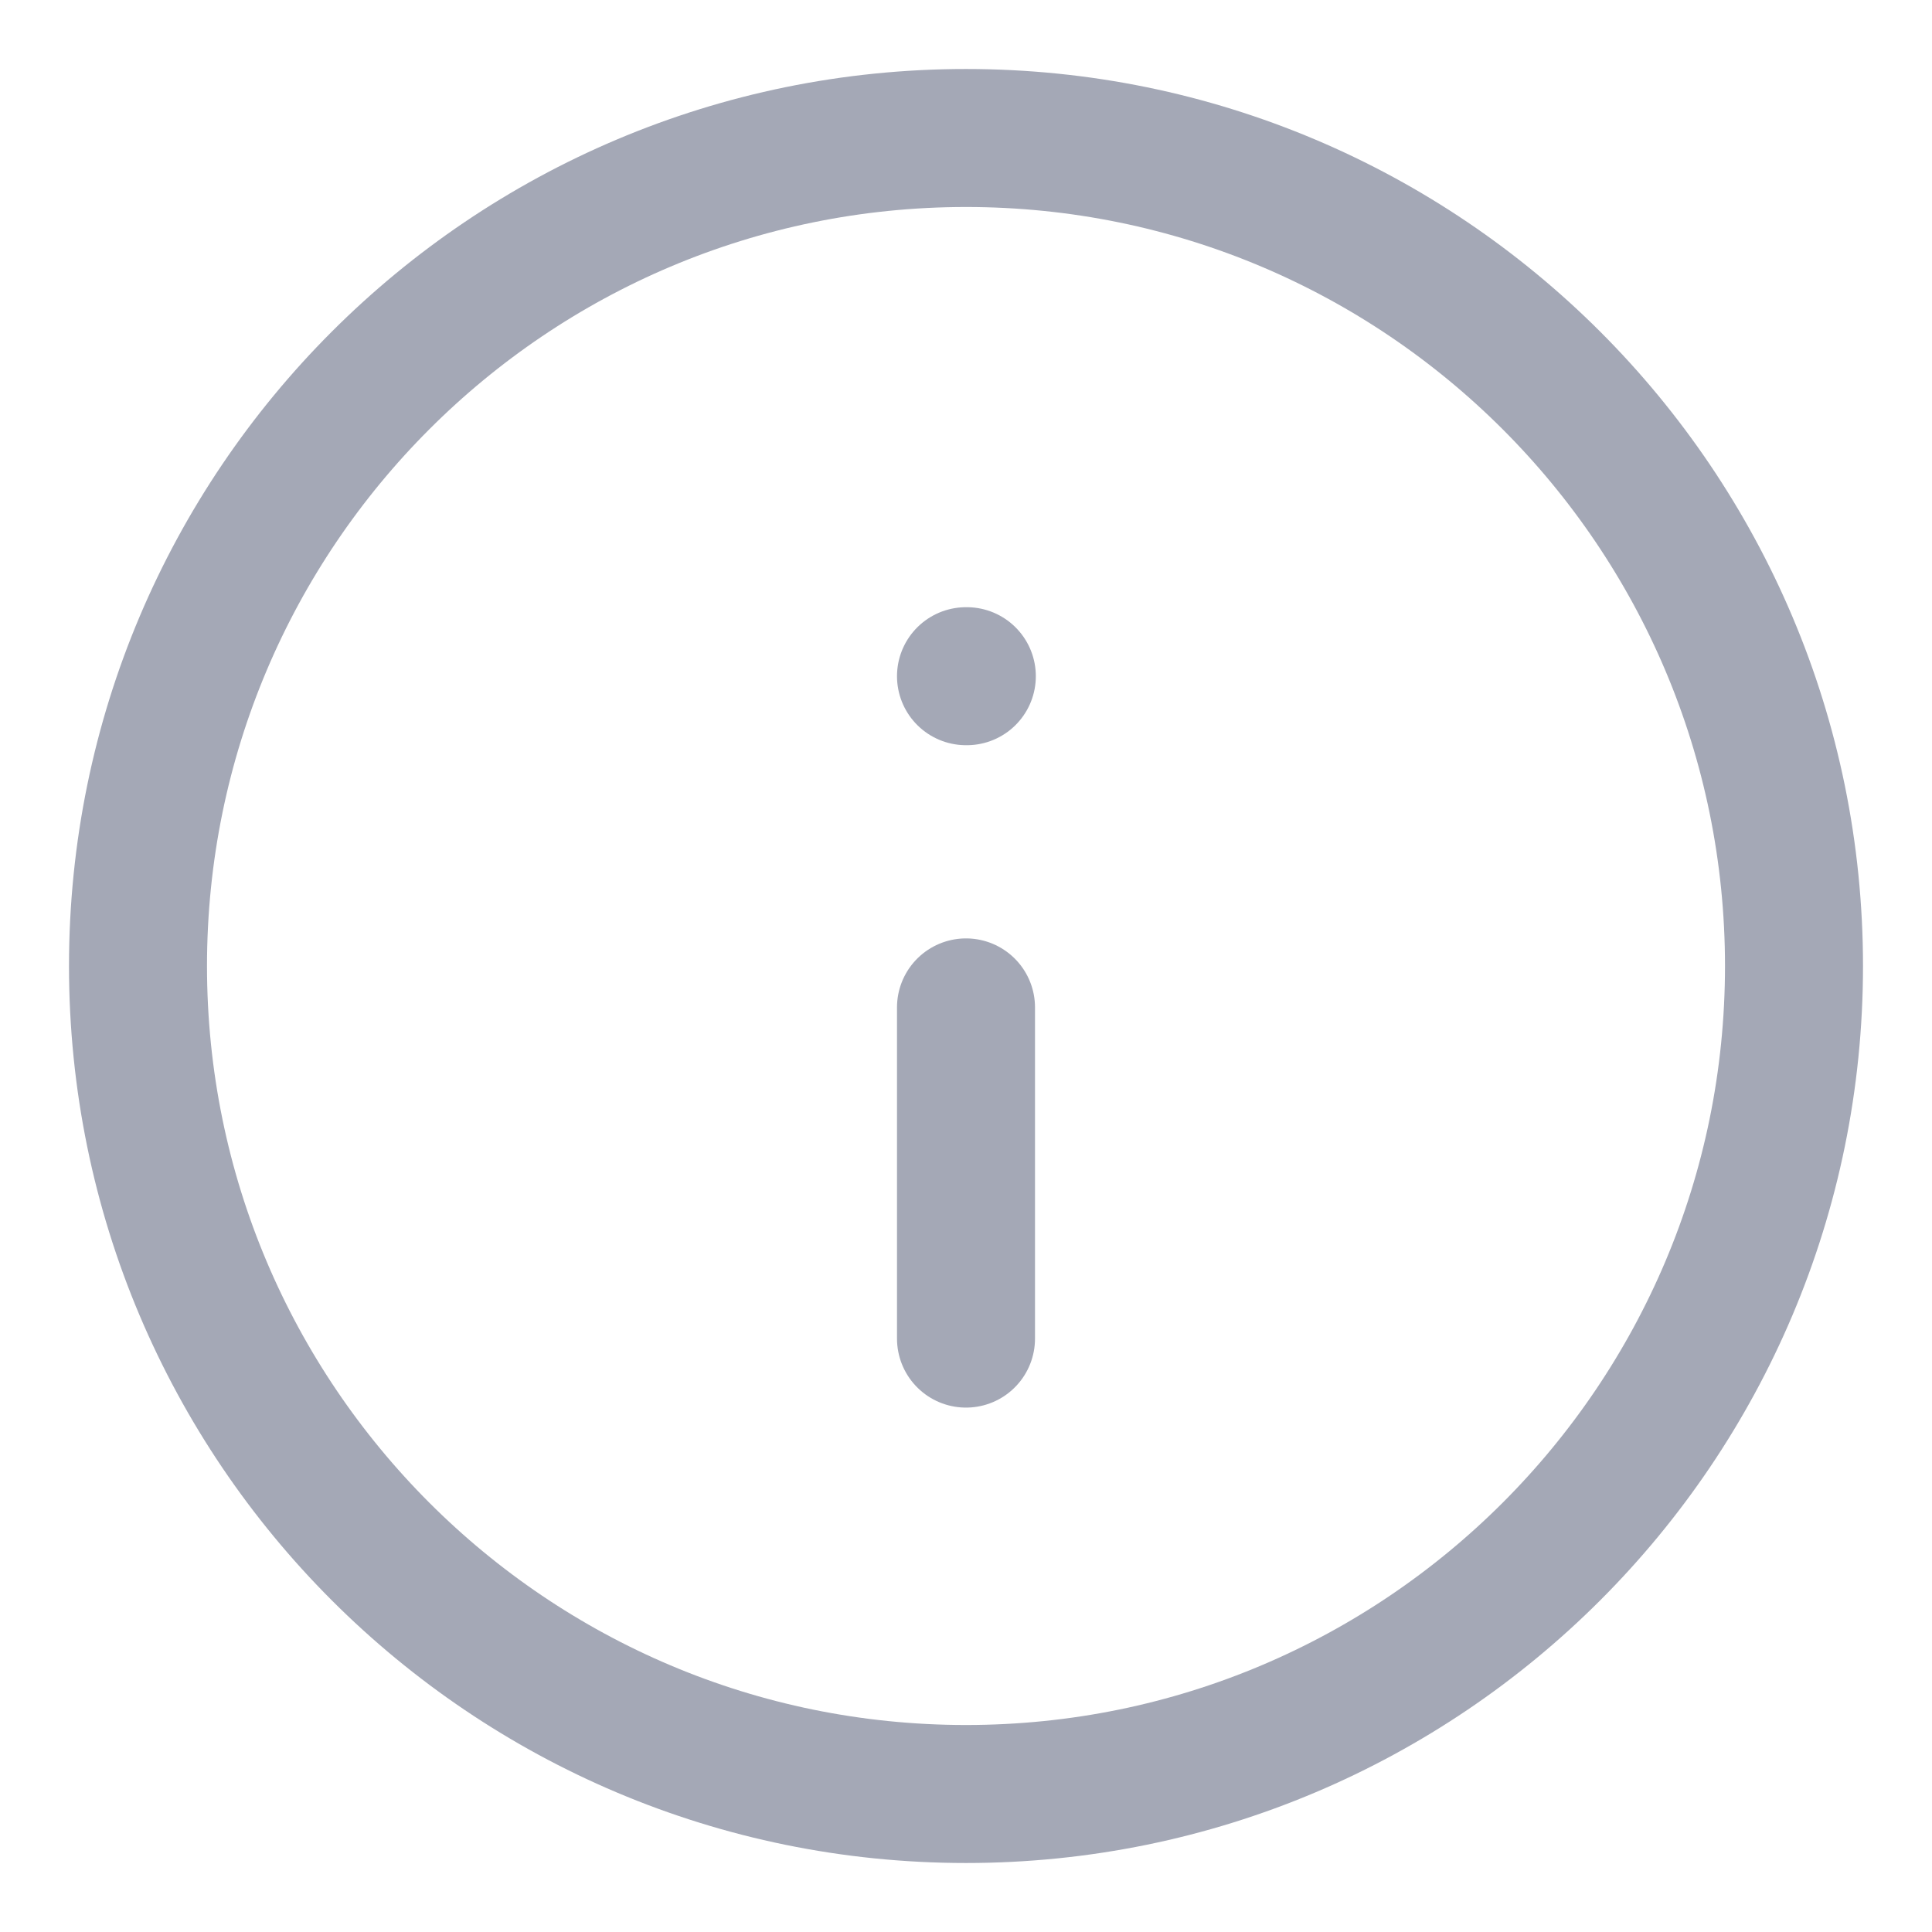
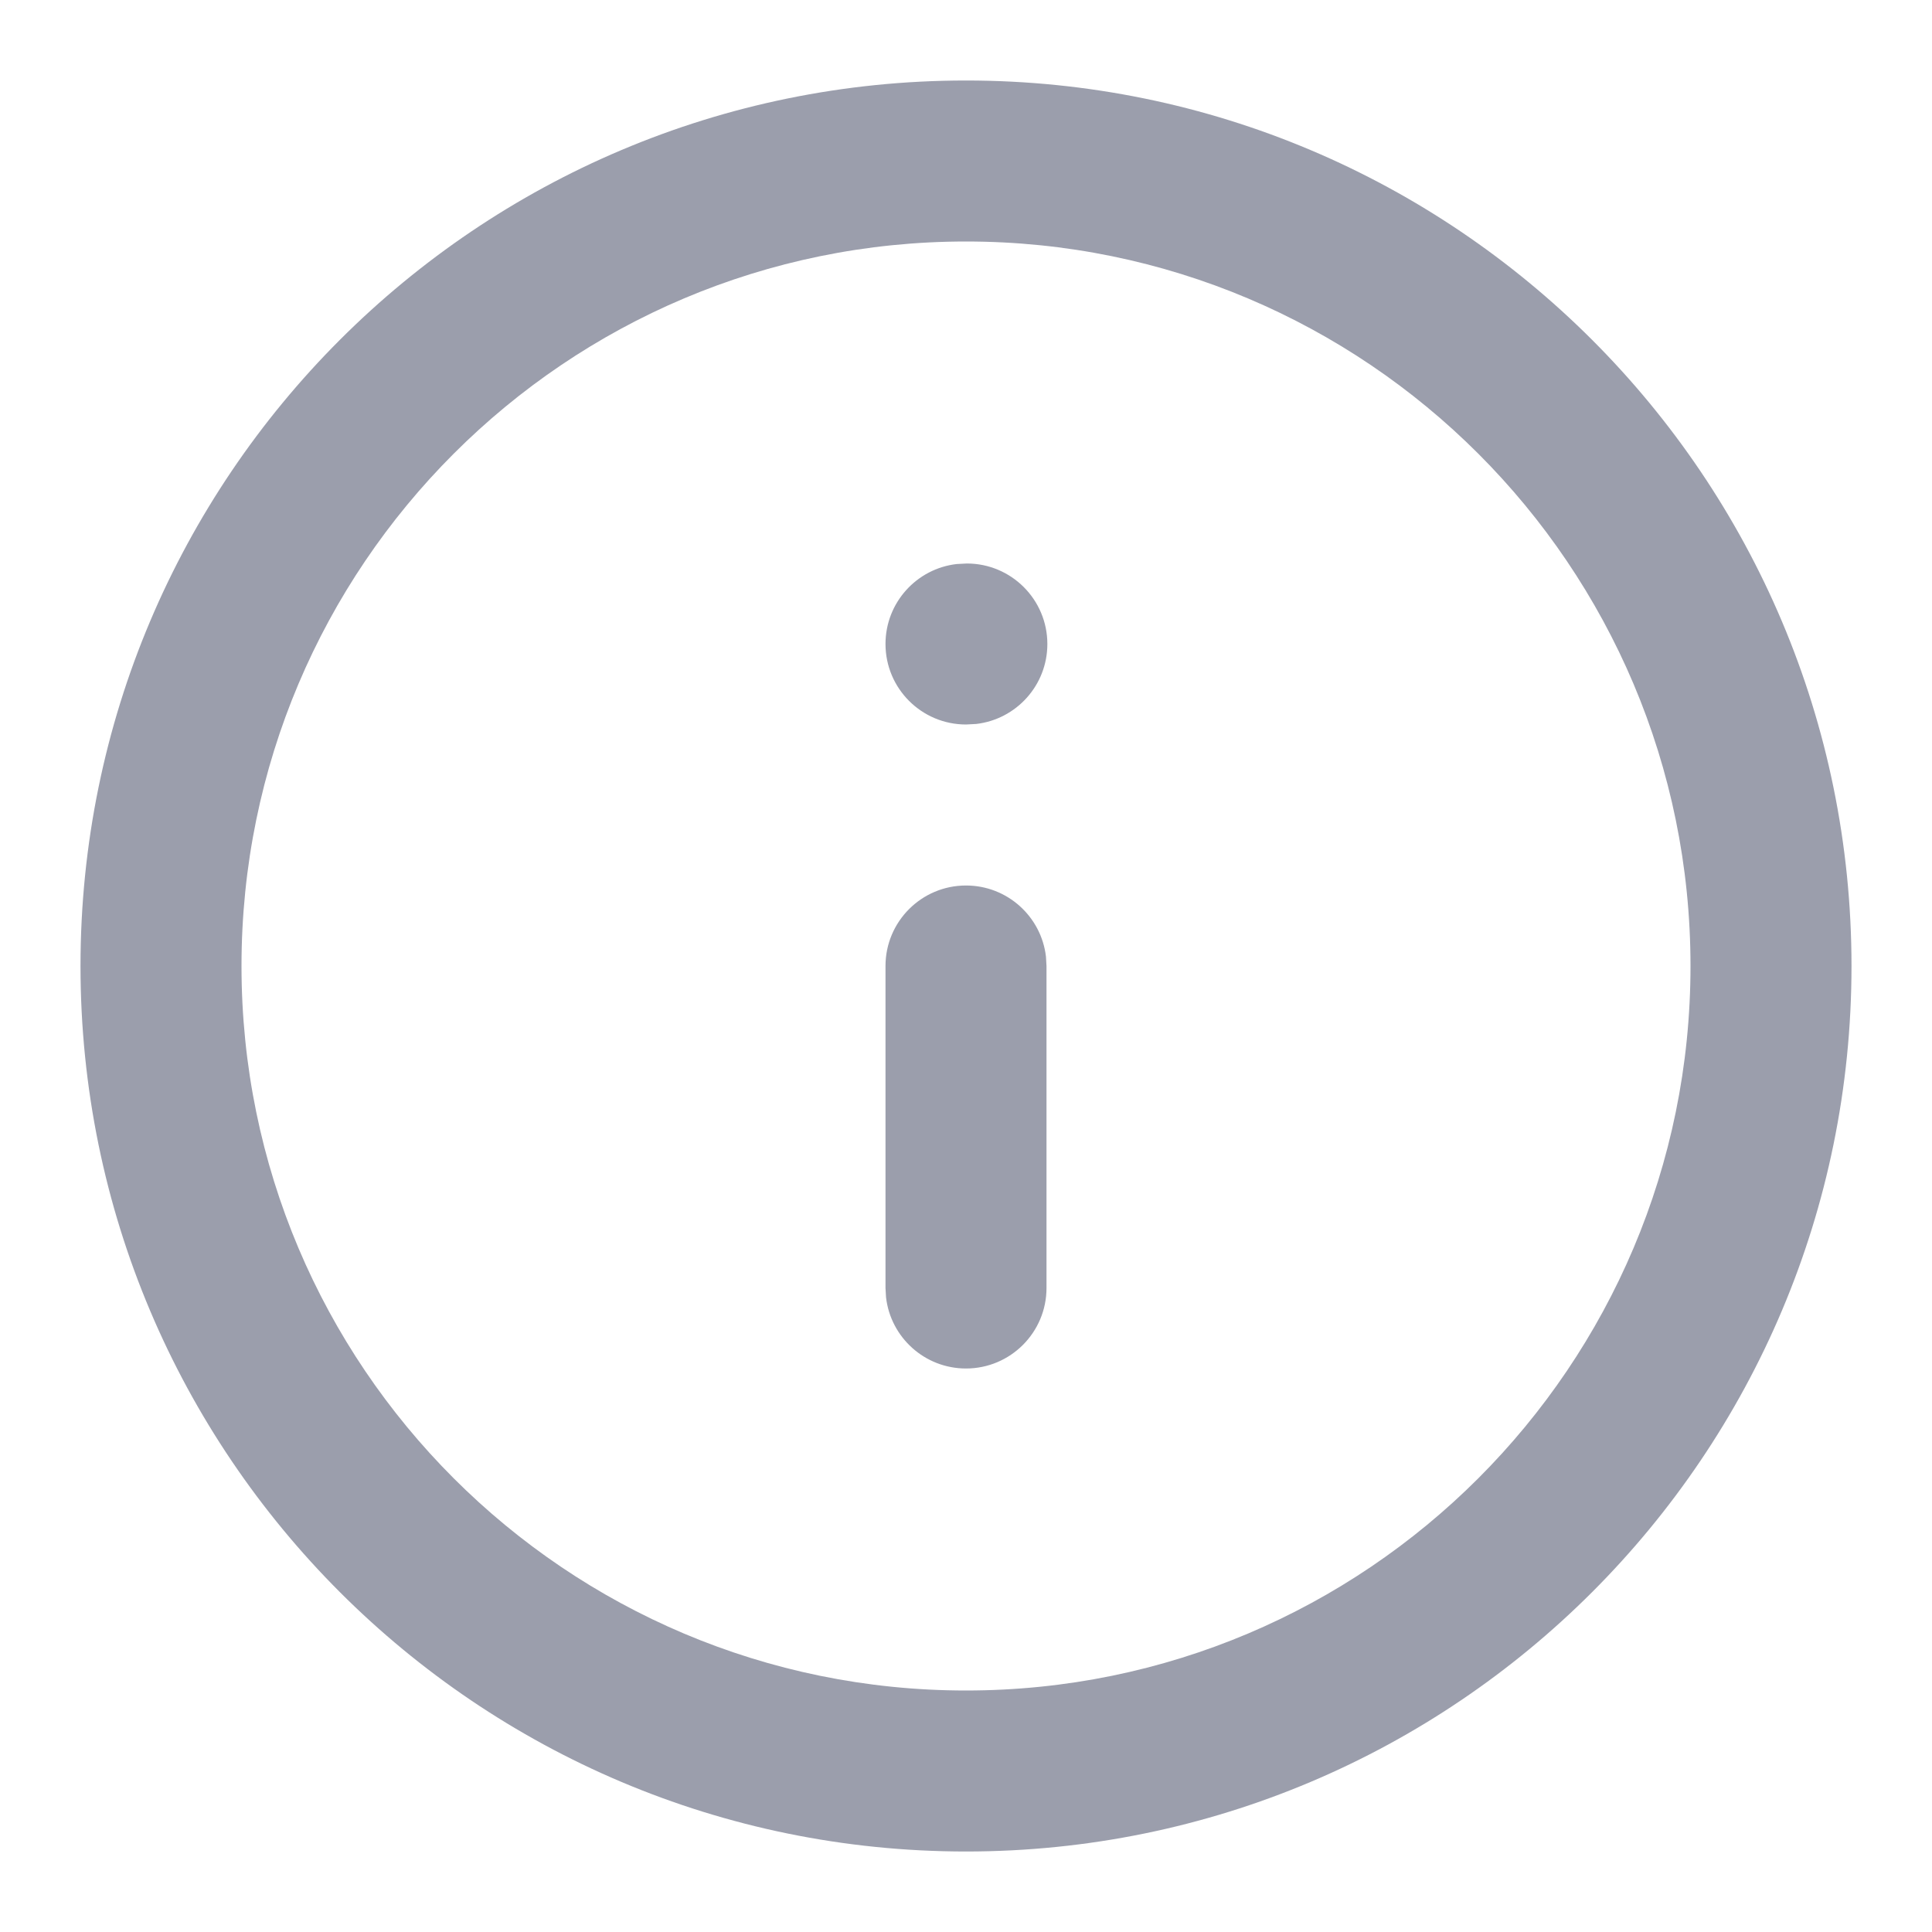
- <svg xmlns="http://www.w3.org/2000/svg" width="14px" height="14px" viewBox="0 0 14 14" version="1.1">
-   <g id="Marketcap-statistic-homepage" stroke="none" stroke-width="1" fill="none" fill-rule="evenodd" stroke-linecap="round" stroke-linejoin="round">
-     <g id="address/contract/internal-contract--Testnet-icon-16px" transform="translate(-860, -421)" stroke="#A4A8B6">
-       <g id="Info" transform="translate(860, 421)">
-         <circle id="椭圆形" cx="7" cy="7" r="6" />
-         <path d="M7,4.6 L7,7 M7,9.4 L7.006,9.4" id="形状结合" transform="translate(7.0015, 7.15) scale(1, -1) translate(-7.0015, -7.15) " />
+ <svg xmlns="http://www.w3.org/2000/svg" width="18px" height="18px" viewBox="0 0 18 18" version="1.1">
+   <g id="Token-ERC20/721/1155-Topacc" stroke="none" stroke-width="1" fill="none" fill-rule="evenodd">
+     <g id="增加-FC-质押-CFX-的入口" transform="translate(-334, -538)" fill="#9B9EAC" fill-rule="nonzero">
+       <g id="info--18px" transform="translate(334, 538)">
+         <path d="M9,0.75 C13.556,0.75 17.25,4.444 17.25,9 C17.25,13.556 13.556,17.25 9,17.25 C4.444,17.25 0.75,13.556 0.75,9 C0.75,4.444 4.444,0.75 9,0.75 Z M9,2.25 C5.272,2.25 2.25,5.272 2.25,9 C2.25,12.728 5.272,15.75 9,15.75 C12.728,15.75 15.75,12.728 15.75,9 C15.75,5.272 12.728,2.25 9,2.25 Z M9,8.25 C9.385,8.25 9.702,8.54 9.745,8.913 L9.75,9 L9.75,12 C9.75,12.414 9.414,12.75 9,12.75 C8.615,12.75 8.298,12.46 8.255,12.087 L8.25,12 L8.25,9 C8.25,8.586 8.586,8.25 9,8.25 Z M9.008,5.25 C9.422,5.25 9.758,5.586 9.758,6 C9.758,6.385 9.468,6.702 9.095,6.745 L9,6.75 C8.586,6.75 8.25,6.414 8.25,6 C8.25,5.615 8.54,5.298 8.913,5.255 L9.008,5.25 Z" id="形状结合" />
      </g>
    </g>
  </g>
</svg>
